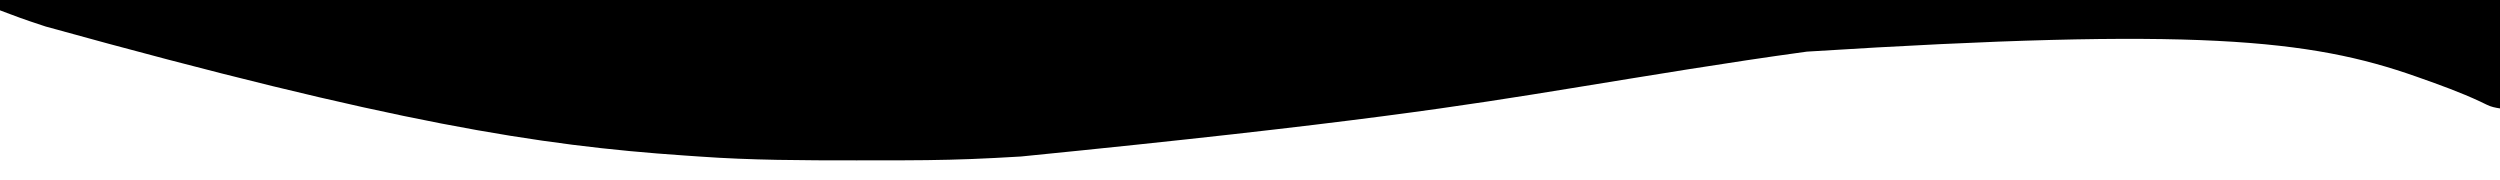
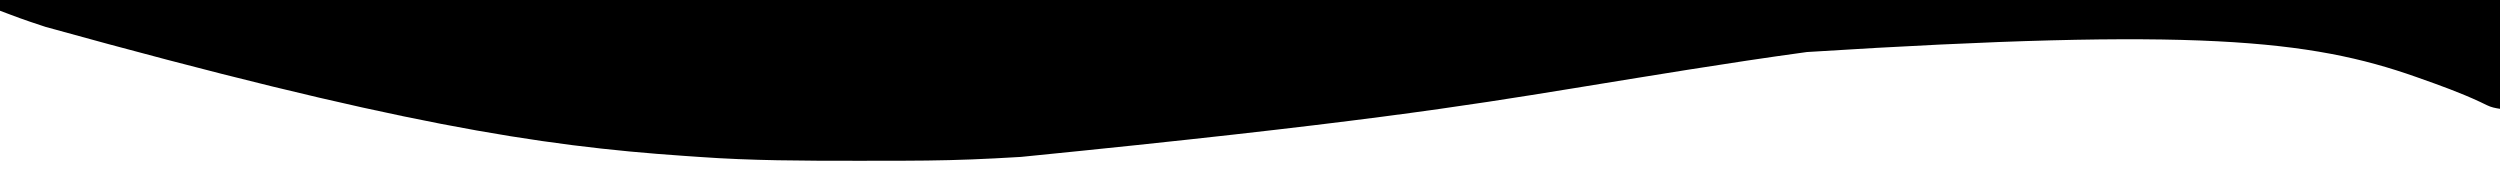
<svg xmlns="http://www.w3.org/2000/svg" version="1.1" viewBox="0 0 1937 139" focusable="false">
-   <path d="M1606.112 1174.315 C1602.414 1173.736 1599.304 1173.153 1595.944 1171.487 C1594.756 1170.916 1594.756 1170.916 1593.544 1170.333 C1592.68 1169.914 1591.815 1169.496 1590.925 1169.065 C1575.385 1161.798 1559.275 1156.023 1543.112 1150.315 C1542.456 1150.083 1541.8 1149.851 1541.124 1149.611 C1458.768 1120.568 1369.983 1111.393 1069.112 1130.315 C1068.452 1130.405 1067.792 1130.496 1067.112 1130.589 C1007.115 1138.806 947.38 1148.782 887.612 1158.498 C803.908 1172.104 720.171 1185.69 460.237 1211.565 C459.505 1211.607 458.773 1211.649 458.019 1211.692 C453.743 1211.937 449.466 1212.176 445.189 1212.409 C443.314 1212.511 441.439 1212.615 439.564 1212.72 C416.301 1213.95 393.043 1214.479 369.749 1214.518 C367.787 1214.523 365.826 1214.529 363.864 1214.534 C355.556 1214.556 347.248 1214.564 338.939 1214.565 C336.789 1214.565 334.639 1214.566 332.489 1214.566 C291.82 1214.576 251.227 1214.504 210.64 1211.568 C206.912 1211.301 203.184 1211.047 199.455 1210.795 C86.751 1203.102 -25.275 1185.706 -295.45 1110.878 C-296.318 1110.59 -297.186 1110.303 -298.08 1110.007 C-300.581 1109.177 -303.08 1108.342 -305.579 1107.507 C-306.285 1107.273 -306.991 1107.039 -307.718 1106.798 C-312.923 1105.047 -318.063 1103.139 -323.202 1101.205 C-324.312 1100.788 -324.312 1100.788 -325.445 1100.362 C-327.26 1099.68 -329.074 1098.998 -330.888 1098.315 L-330.888 1090 L1606.112 1090 Z" fill="currentColor" transform="translate(330.8878,-1090.315)" />
+   <path d="M1606.112 1174.315 C1602.414 1173.736 1599.304 1173.153 1595.944 1171.487 C1594.756 1170.916 1594.756 1170.916 1593.544 1170.333 C1592.68 1169.914 1591.815 1169.496 1590.925 1169.065 C1575.385 1161.798 1559.275 1156.023 1543.112 1150.315 C1542.456 1150.083 1541.8 1149.851 1541.124 1149.611 C1458.768 1120.568 1369.983 1111.393 1069.112 1130.315 C1068.452 1130.405 1067.792 1130.496 1067.112 1130.589 C1007.115 1138.806 947.38 1148.782 887.612 1158.498 C803.908 1172.104 720.171 1185.69 460.237 1211.565 C459.505 1211.607 458.773 1211.649 458.019 1211.692 C453.743 1211.937 449.466 1212.176 445.189 1212.409 C443.314 1212.511 441.439 1212.615 439.564 1212.72 C416.301 1213.95 393.043 1214.479 369.749 1214.518 C367.787 1214.523 365.826 1214.529 363.864 1214.534 C355.556 1214.556 347.248 1214.564 338.939 1214.565 C336.789 1214.565 334.639 1214.566 332.489 1214.566 C291.82 1214.576 251.227 1214.504 210.64 1211.568 C206.912 1211.301 203.184 1211.047 199.455 1210.795 C86.751 1203.102 -25.275 1185.706 -295.45 1110.878 C-296.318 1110.59 -297.186 1110.303 -298.08 1110.007 C-300.581 1109.177 -303.08 1108.342 -305.579 1107.507 C-306.285 1107.273 -306.991 1107.039 -307.718 1106.798 C-312.923 1105.047 -318.063 1103.139 -323.202 1101.205 C-324.312 1100.788 -324.312 1100.788 -325.445 1100.362 C-327.26 1099.68 -329.074 1098.998 -330.888 1098.315 L-330.888 1090 L1606.112 1090 Z" fill="currentColor" transform="translate(330.8878,-1090)" />
</svg>
